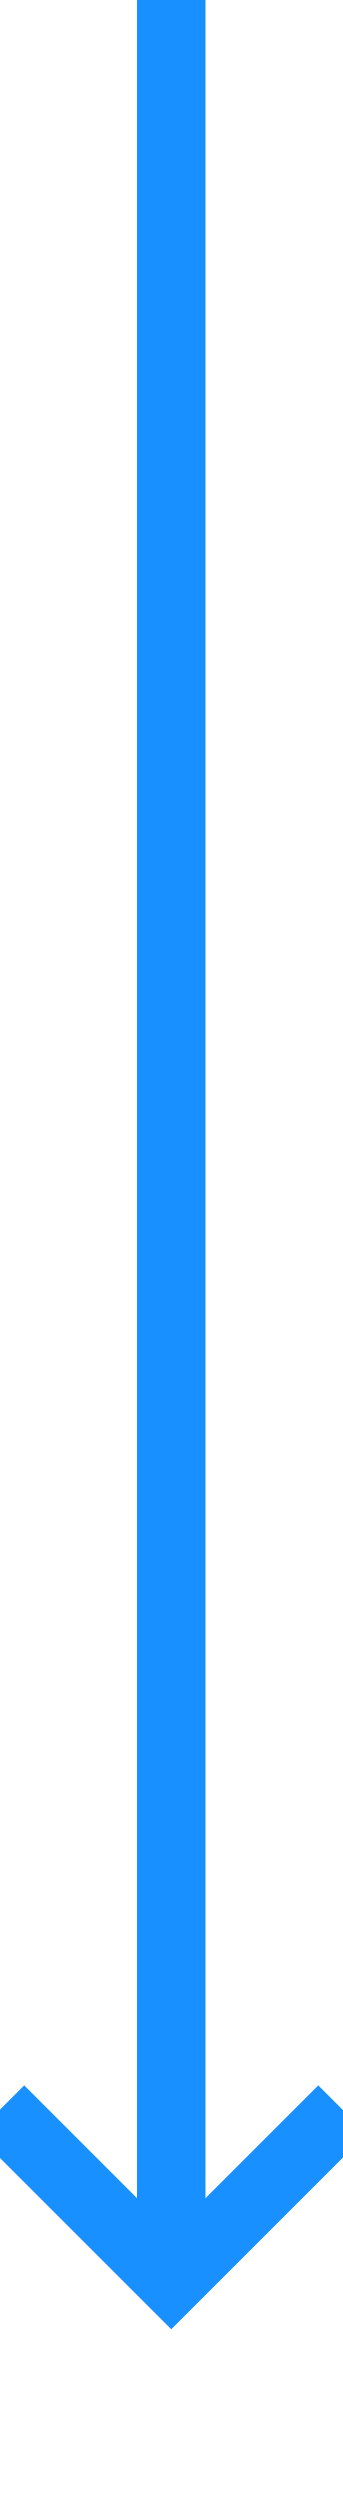
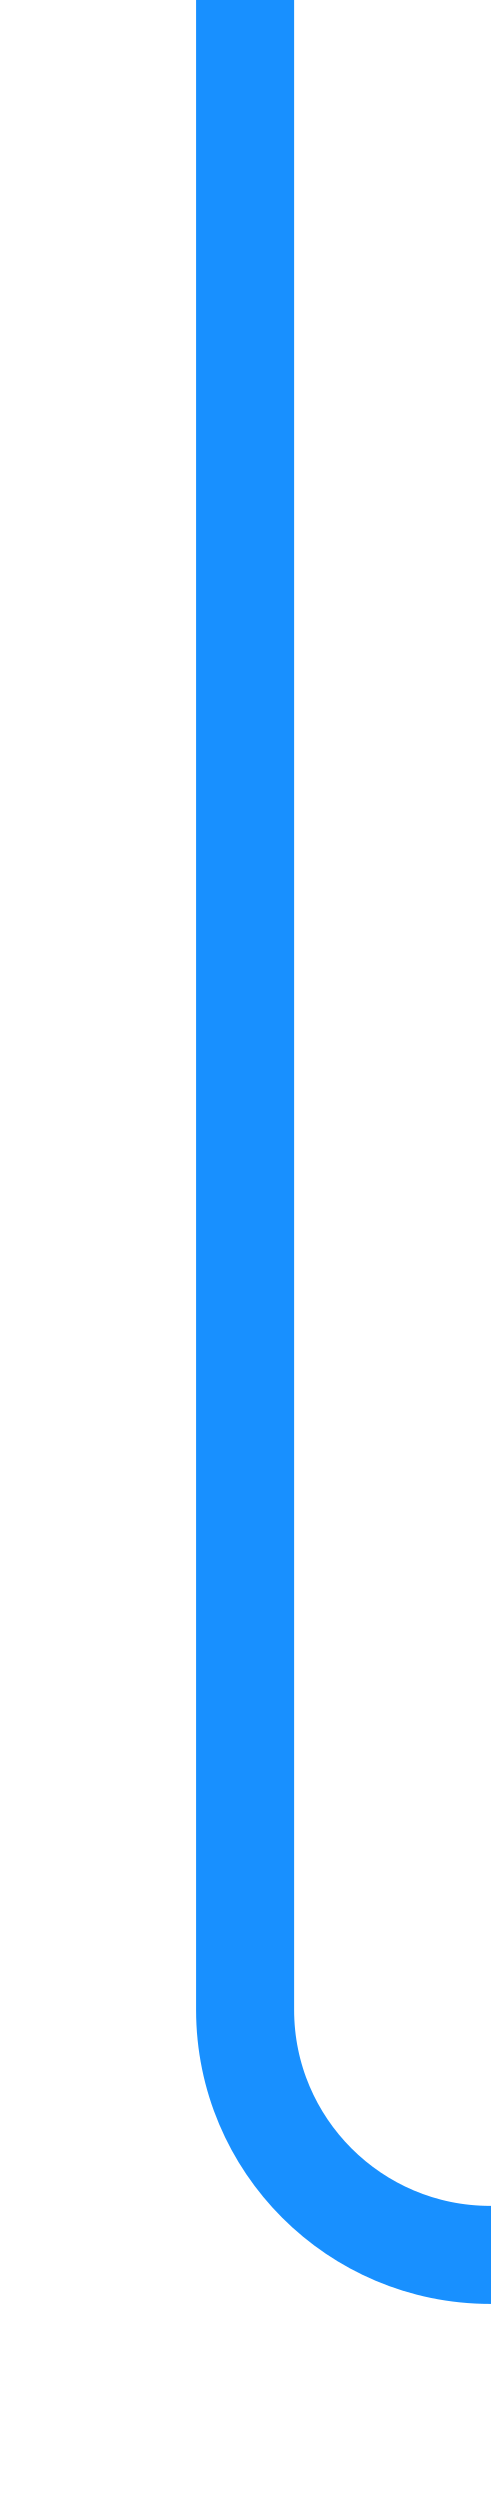
- <svg xmlns="http://www.w3.org/2000/svg" version="1.1" width="10px" height="73px" preserveAspectRatio="xMidYMin meet" viewBox="986 279  8 73">
-   <path d="M 990 279  L 990 345  " stroke-width="2" stroke="#1890ff" fill="none" />
-   <path d="M 994.293 339.893  L 990 344.186  L 985.707 339.893  L 984.293 341.307  L 989.293 346.307  L 990 347.014  L 990.707 346.307  L 995.707 341.307  L 994.293 339.893  Z " fill-rule="nonzero" fill="#1890ff" stroke="none" />
+ <svg xmlns="http://www.w3.org/2000/svg" version="1.1" width="10px" height="51px" preserveAspectRatio="xMidYMin meet" viewBox="745 124  8 51">
+   <path d="M 749 124  L 749 165  A 5 5 0 0 0 754 170 L 985 170  A 5 5 0 0 1 990 175 L 990 217  " stroke-width="2" stroke="#1890ff" fill="none" />
+   <path d="M 994.293 211.893  L 990 216.186  L 985.707 211.893  L 984.293 213.307  L 989.293 218.307  L 990 219.014  L 990.707 218.307  L 995.707 213.307  L 994.293 211.893  Z " fill-rule="nonzero" fill="#1890ff" stroke="none" />
</svg>
